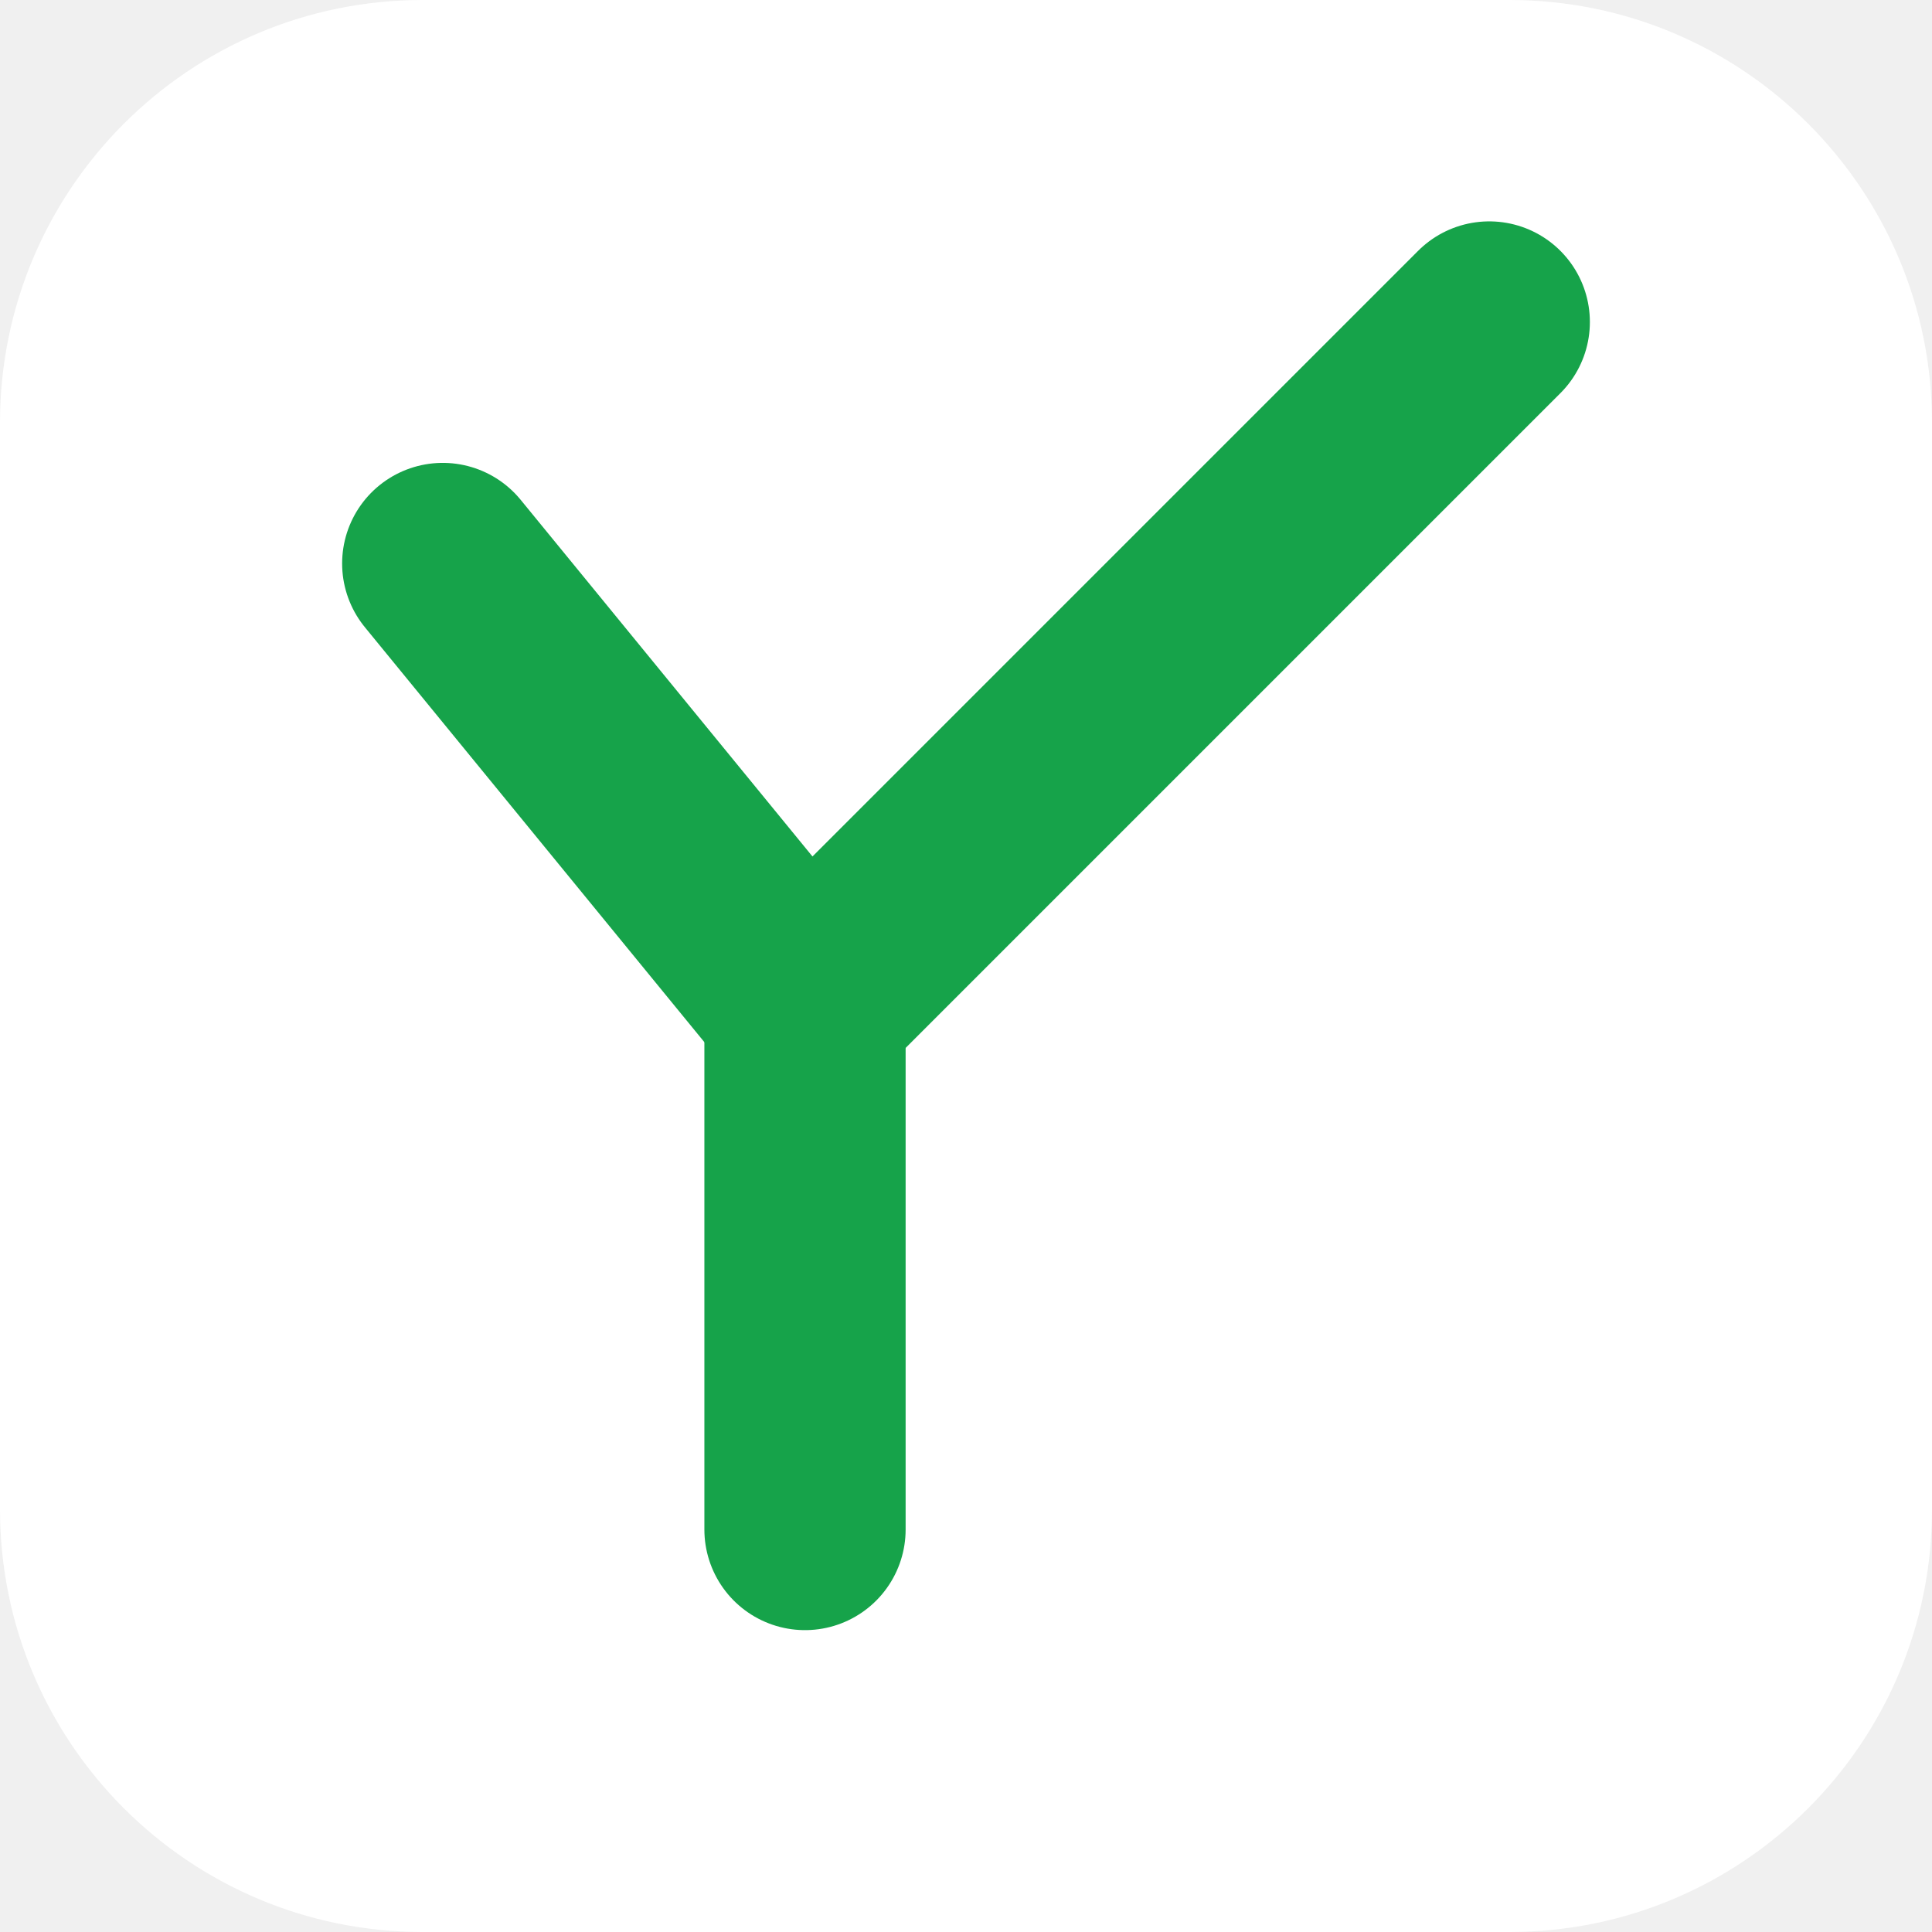
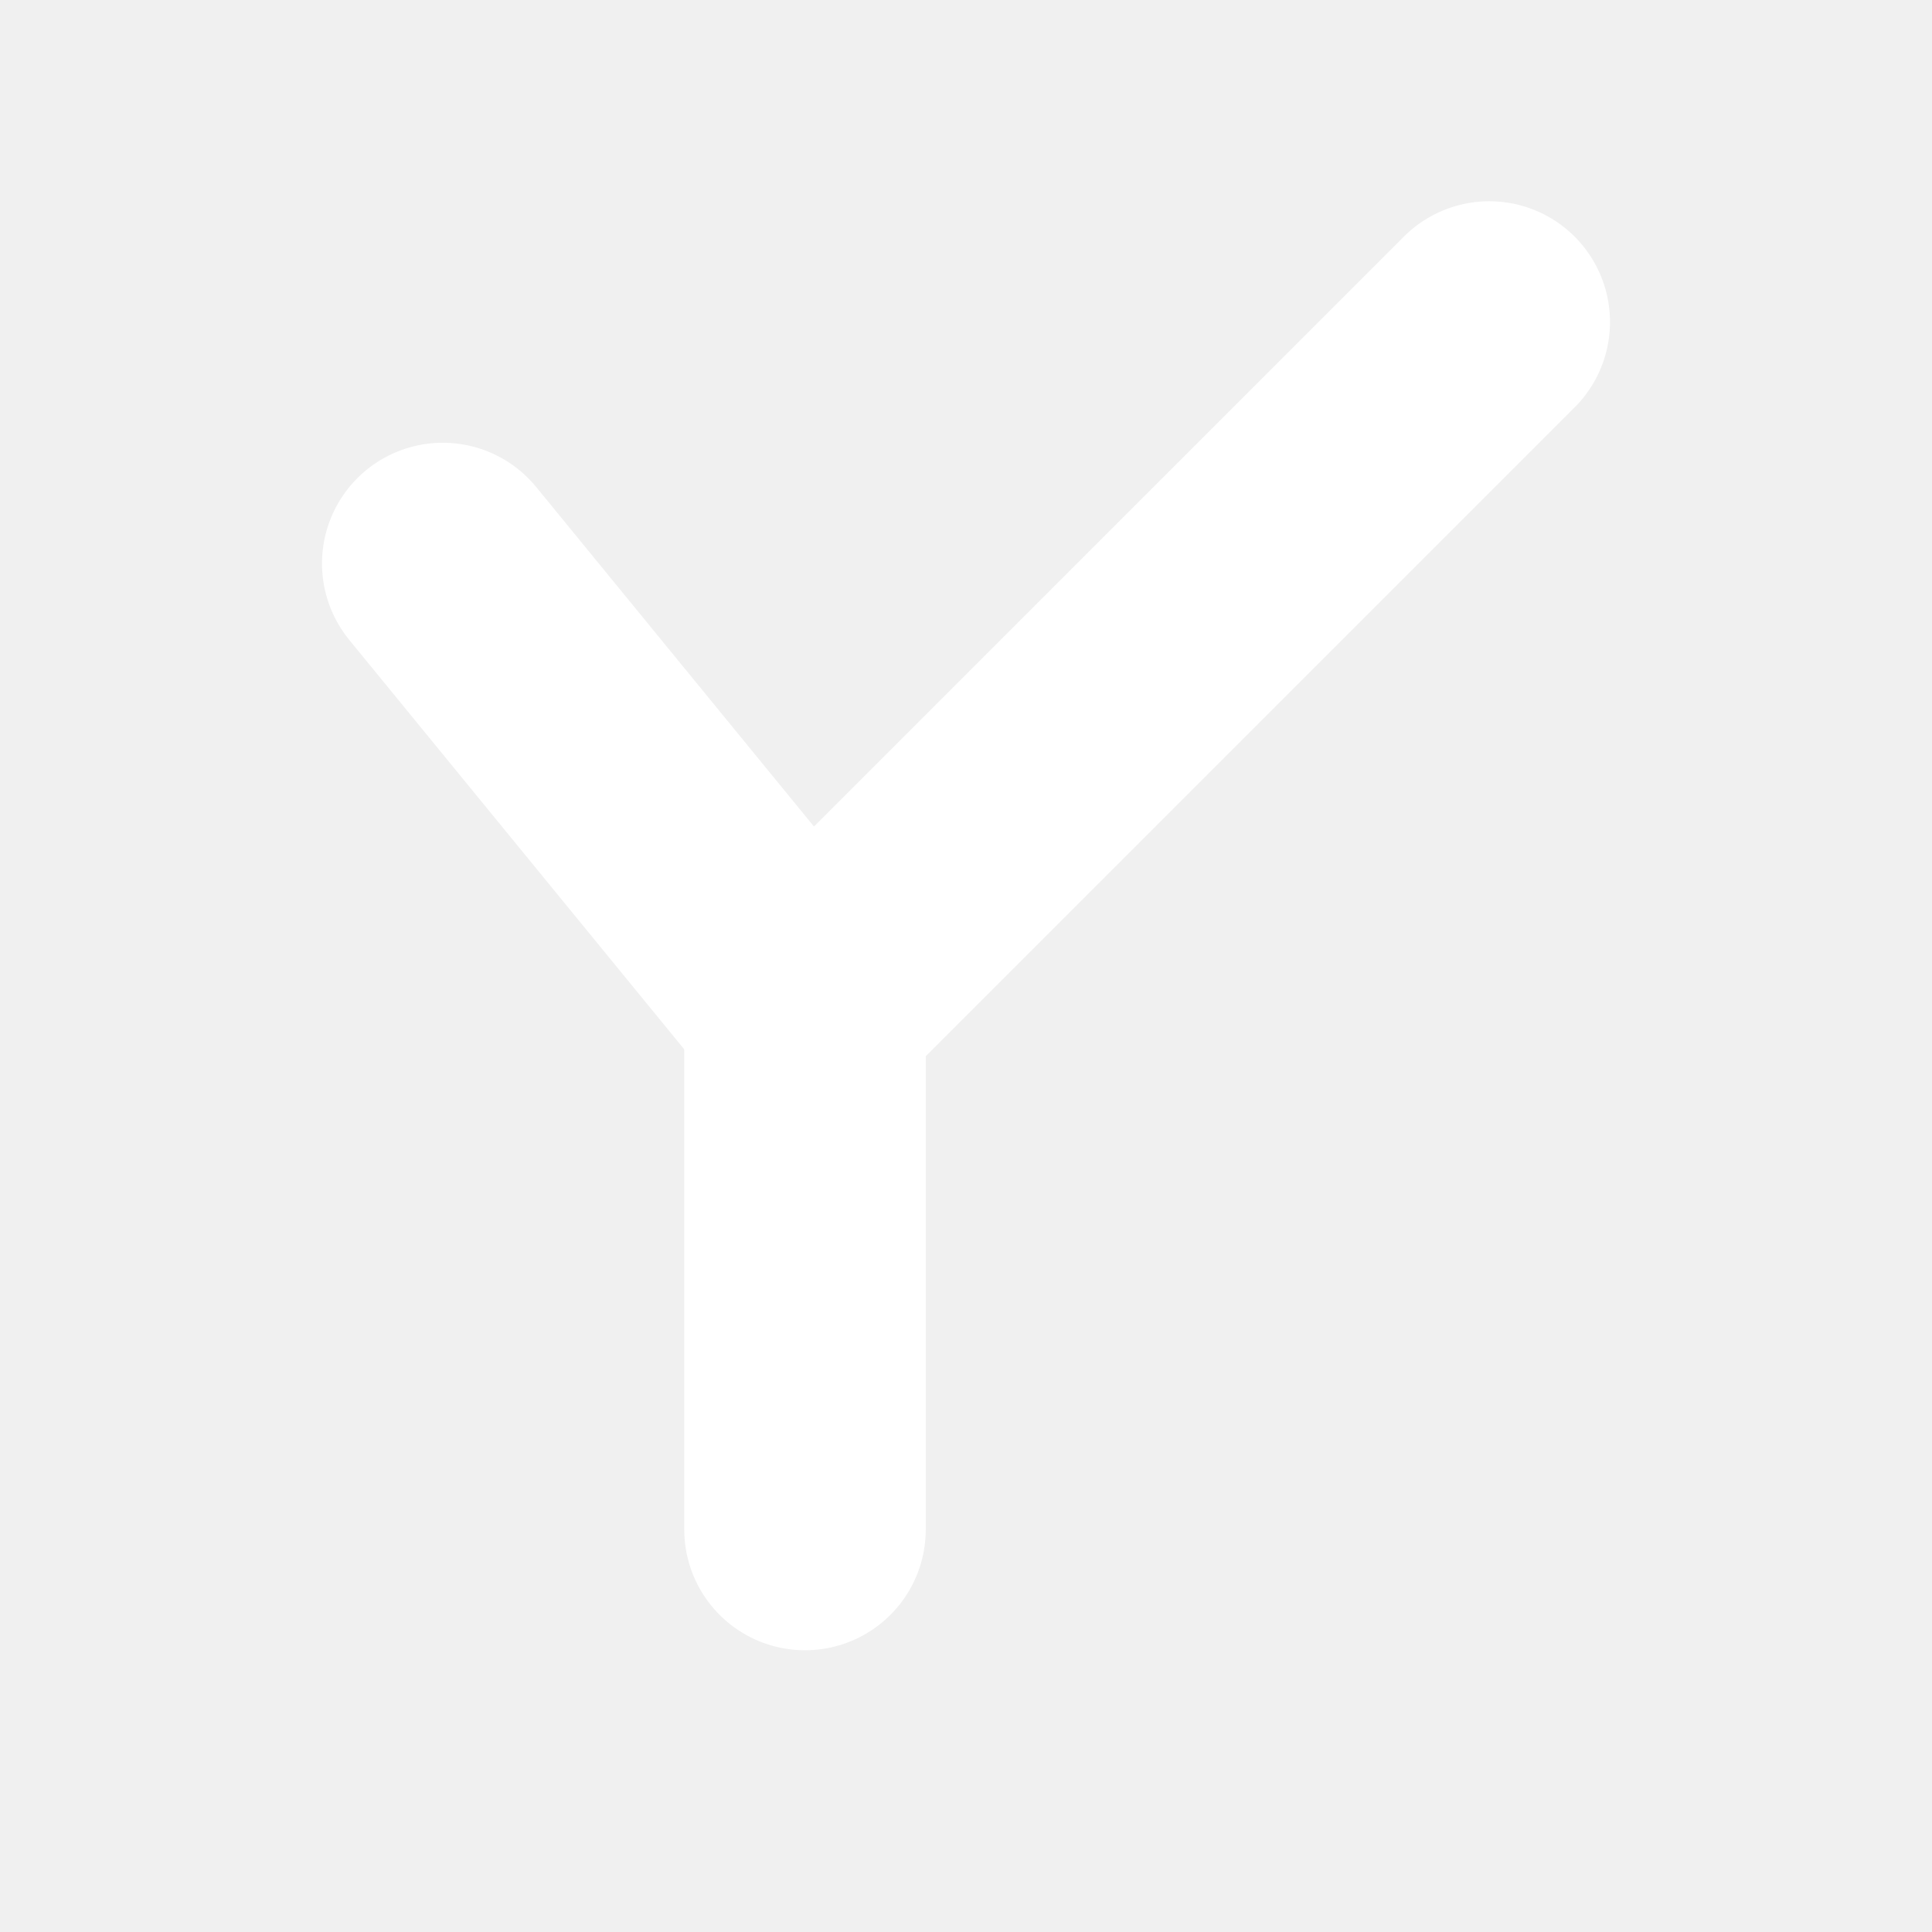
<svg xmlns="http://www.w3.org/2000/svg" viewBox="0 0 96 96">
-   <rect x="0" y="0" width="96" height="96" rx="21" fill="white" />
-   <path d="M 22 28 L 40 50 L 74 16" fill="none" stroke="#16a34a" stroke-width="10" stroke-linecap="round" stroke-linejoin="round" />
-   <path d="M 40 50 L 40 76" fill="none" stroke="#16a34a" stroke-width="10" stroke-linecap="round" />
+   <path d="M 22 28 L 40 50 L 74 16" fill="none" stroke="#ffffff" stroke-width="12" stroke-linecap="round" stroke-linejoin="round" />
+   <path d="M 40 50 L 40 76" fill="none" stroke="#ffffff" stroke-width="12" stroke-linecap="round" />
</svg>
